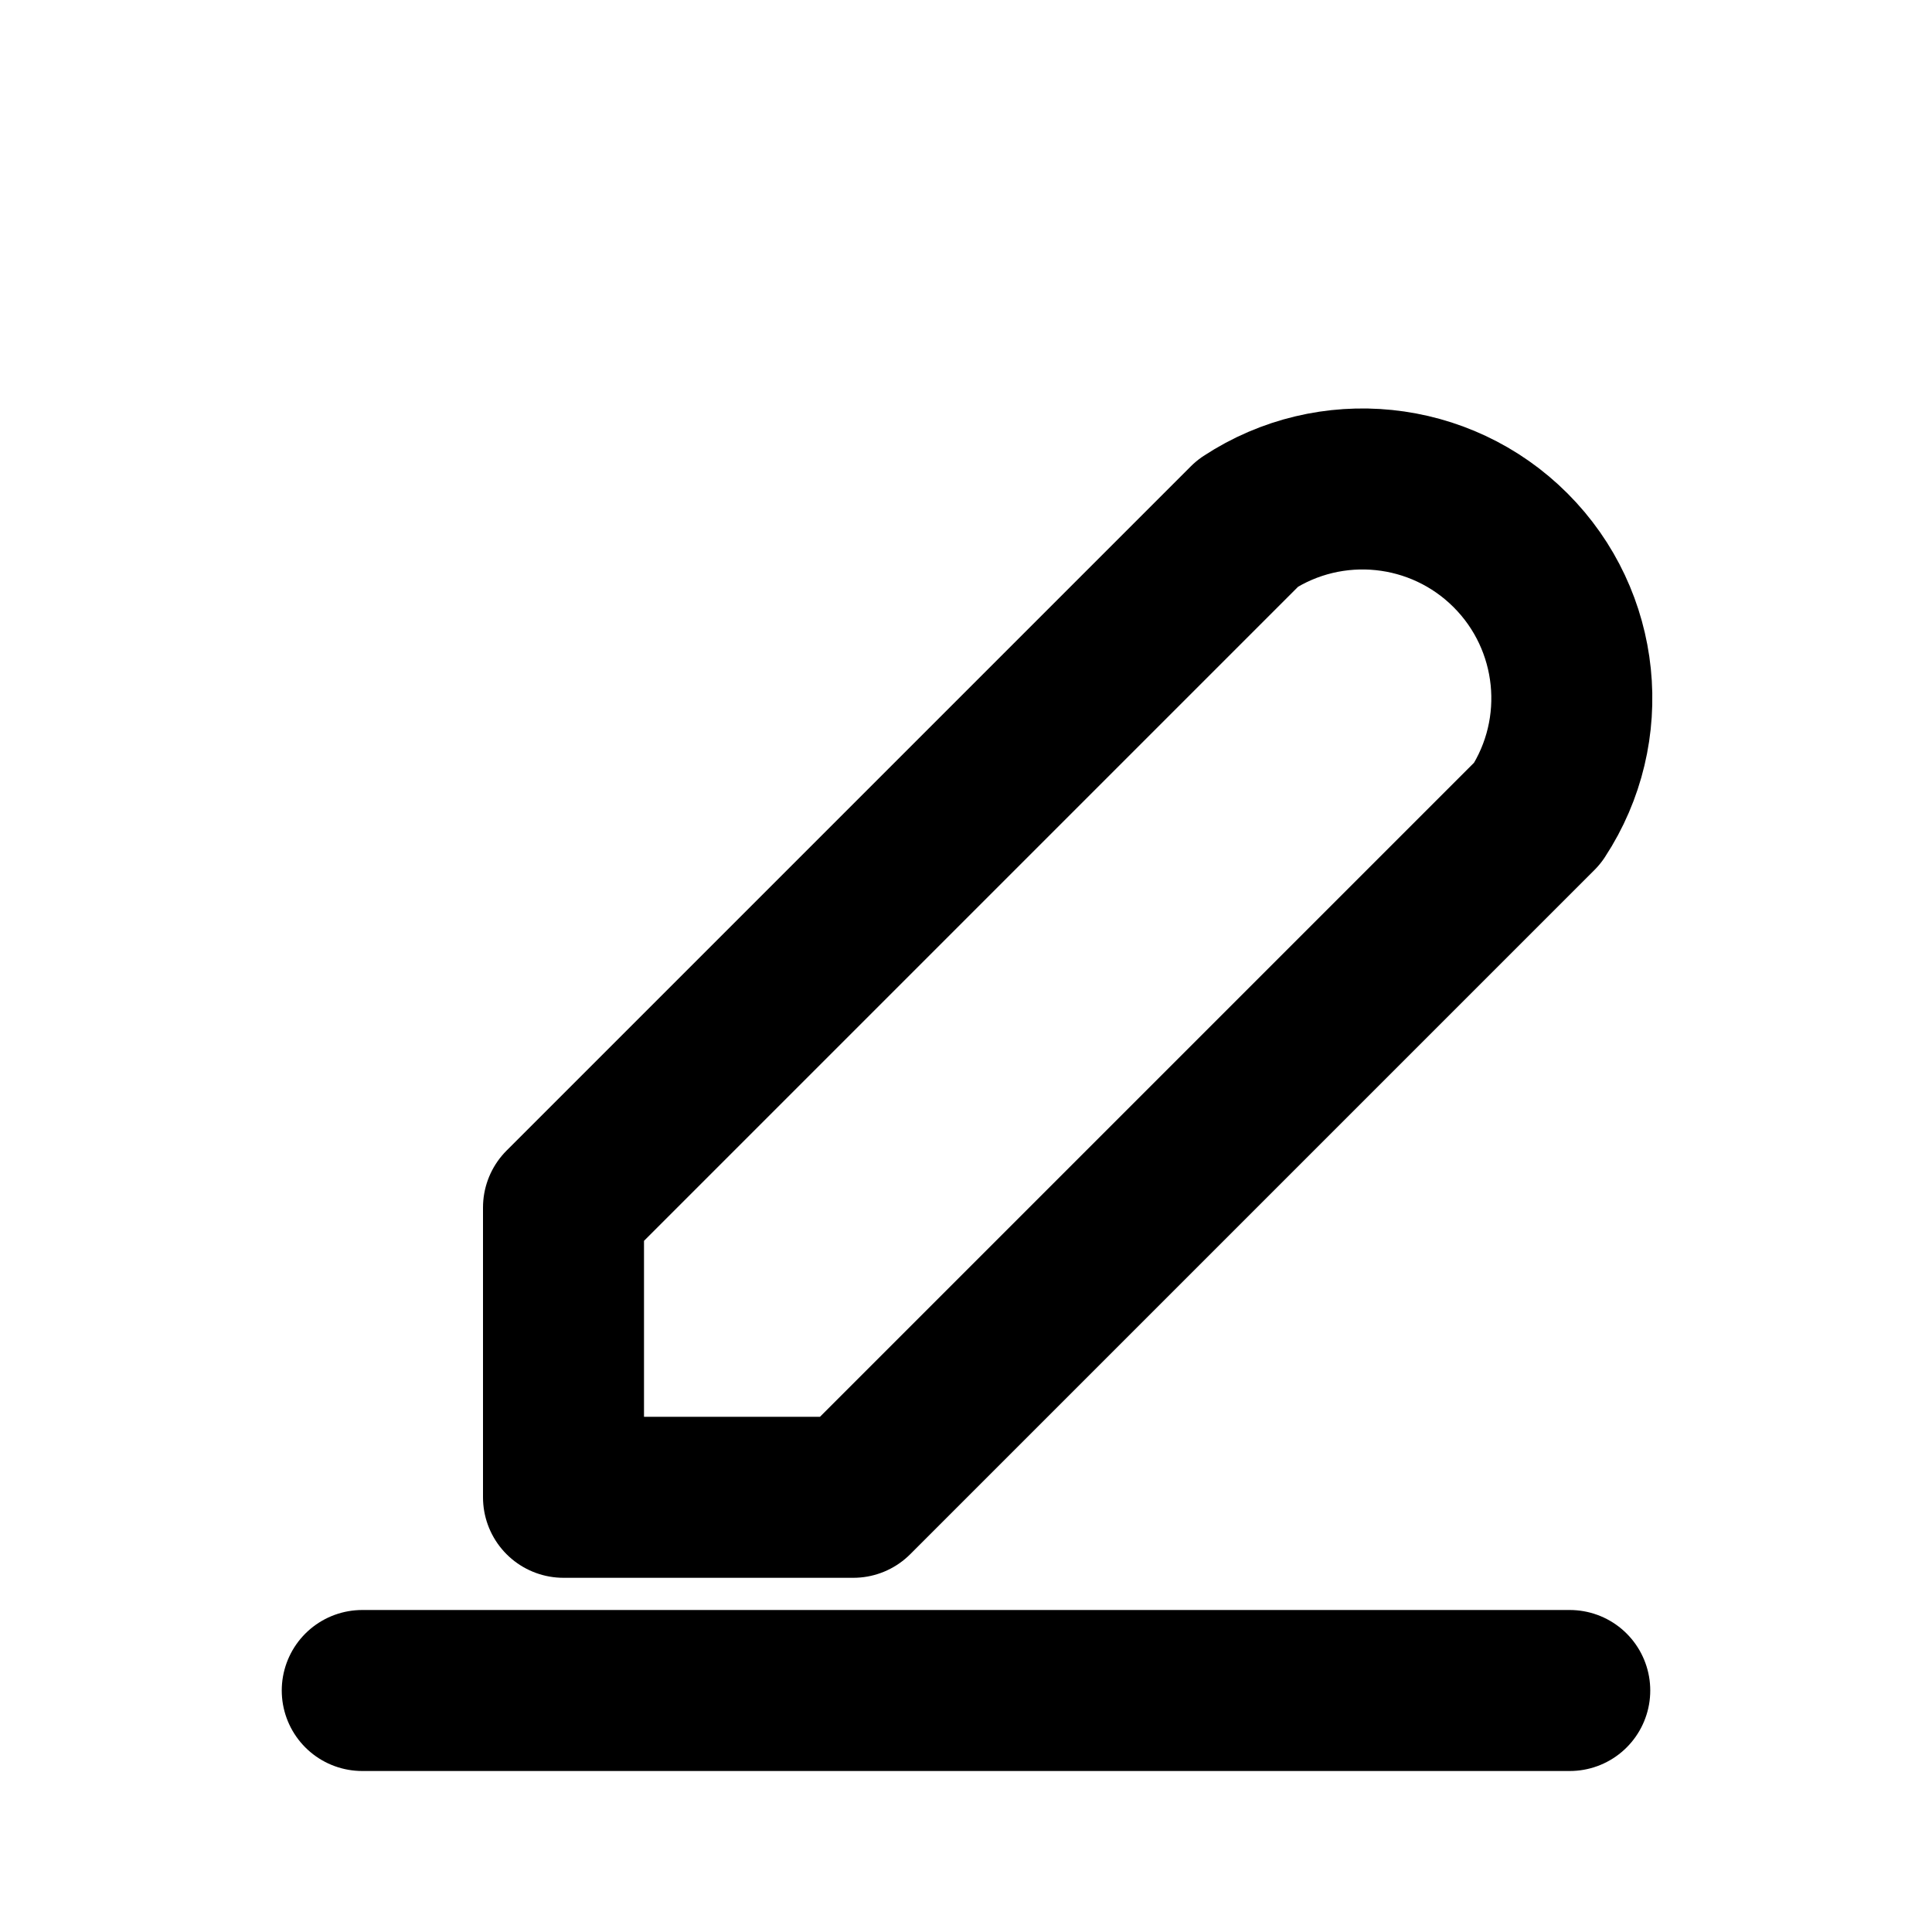
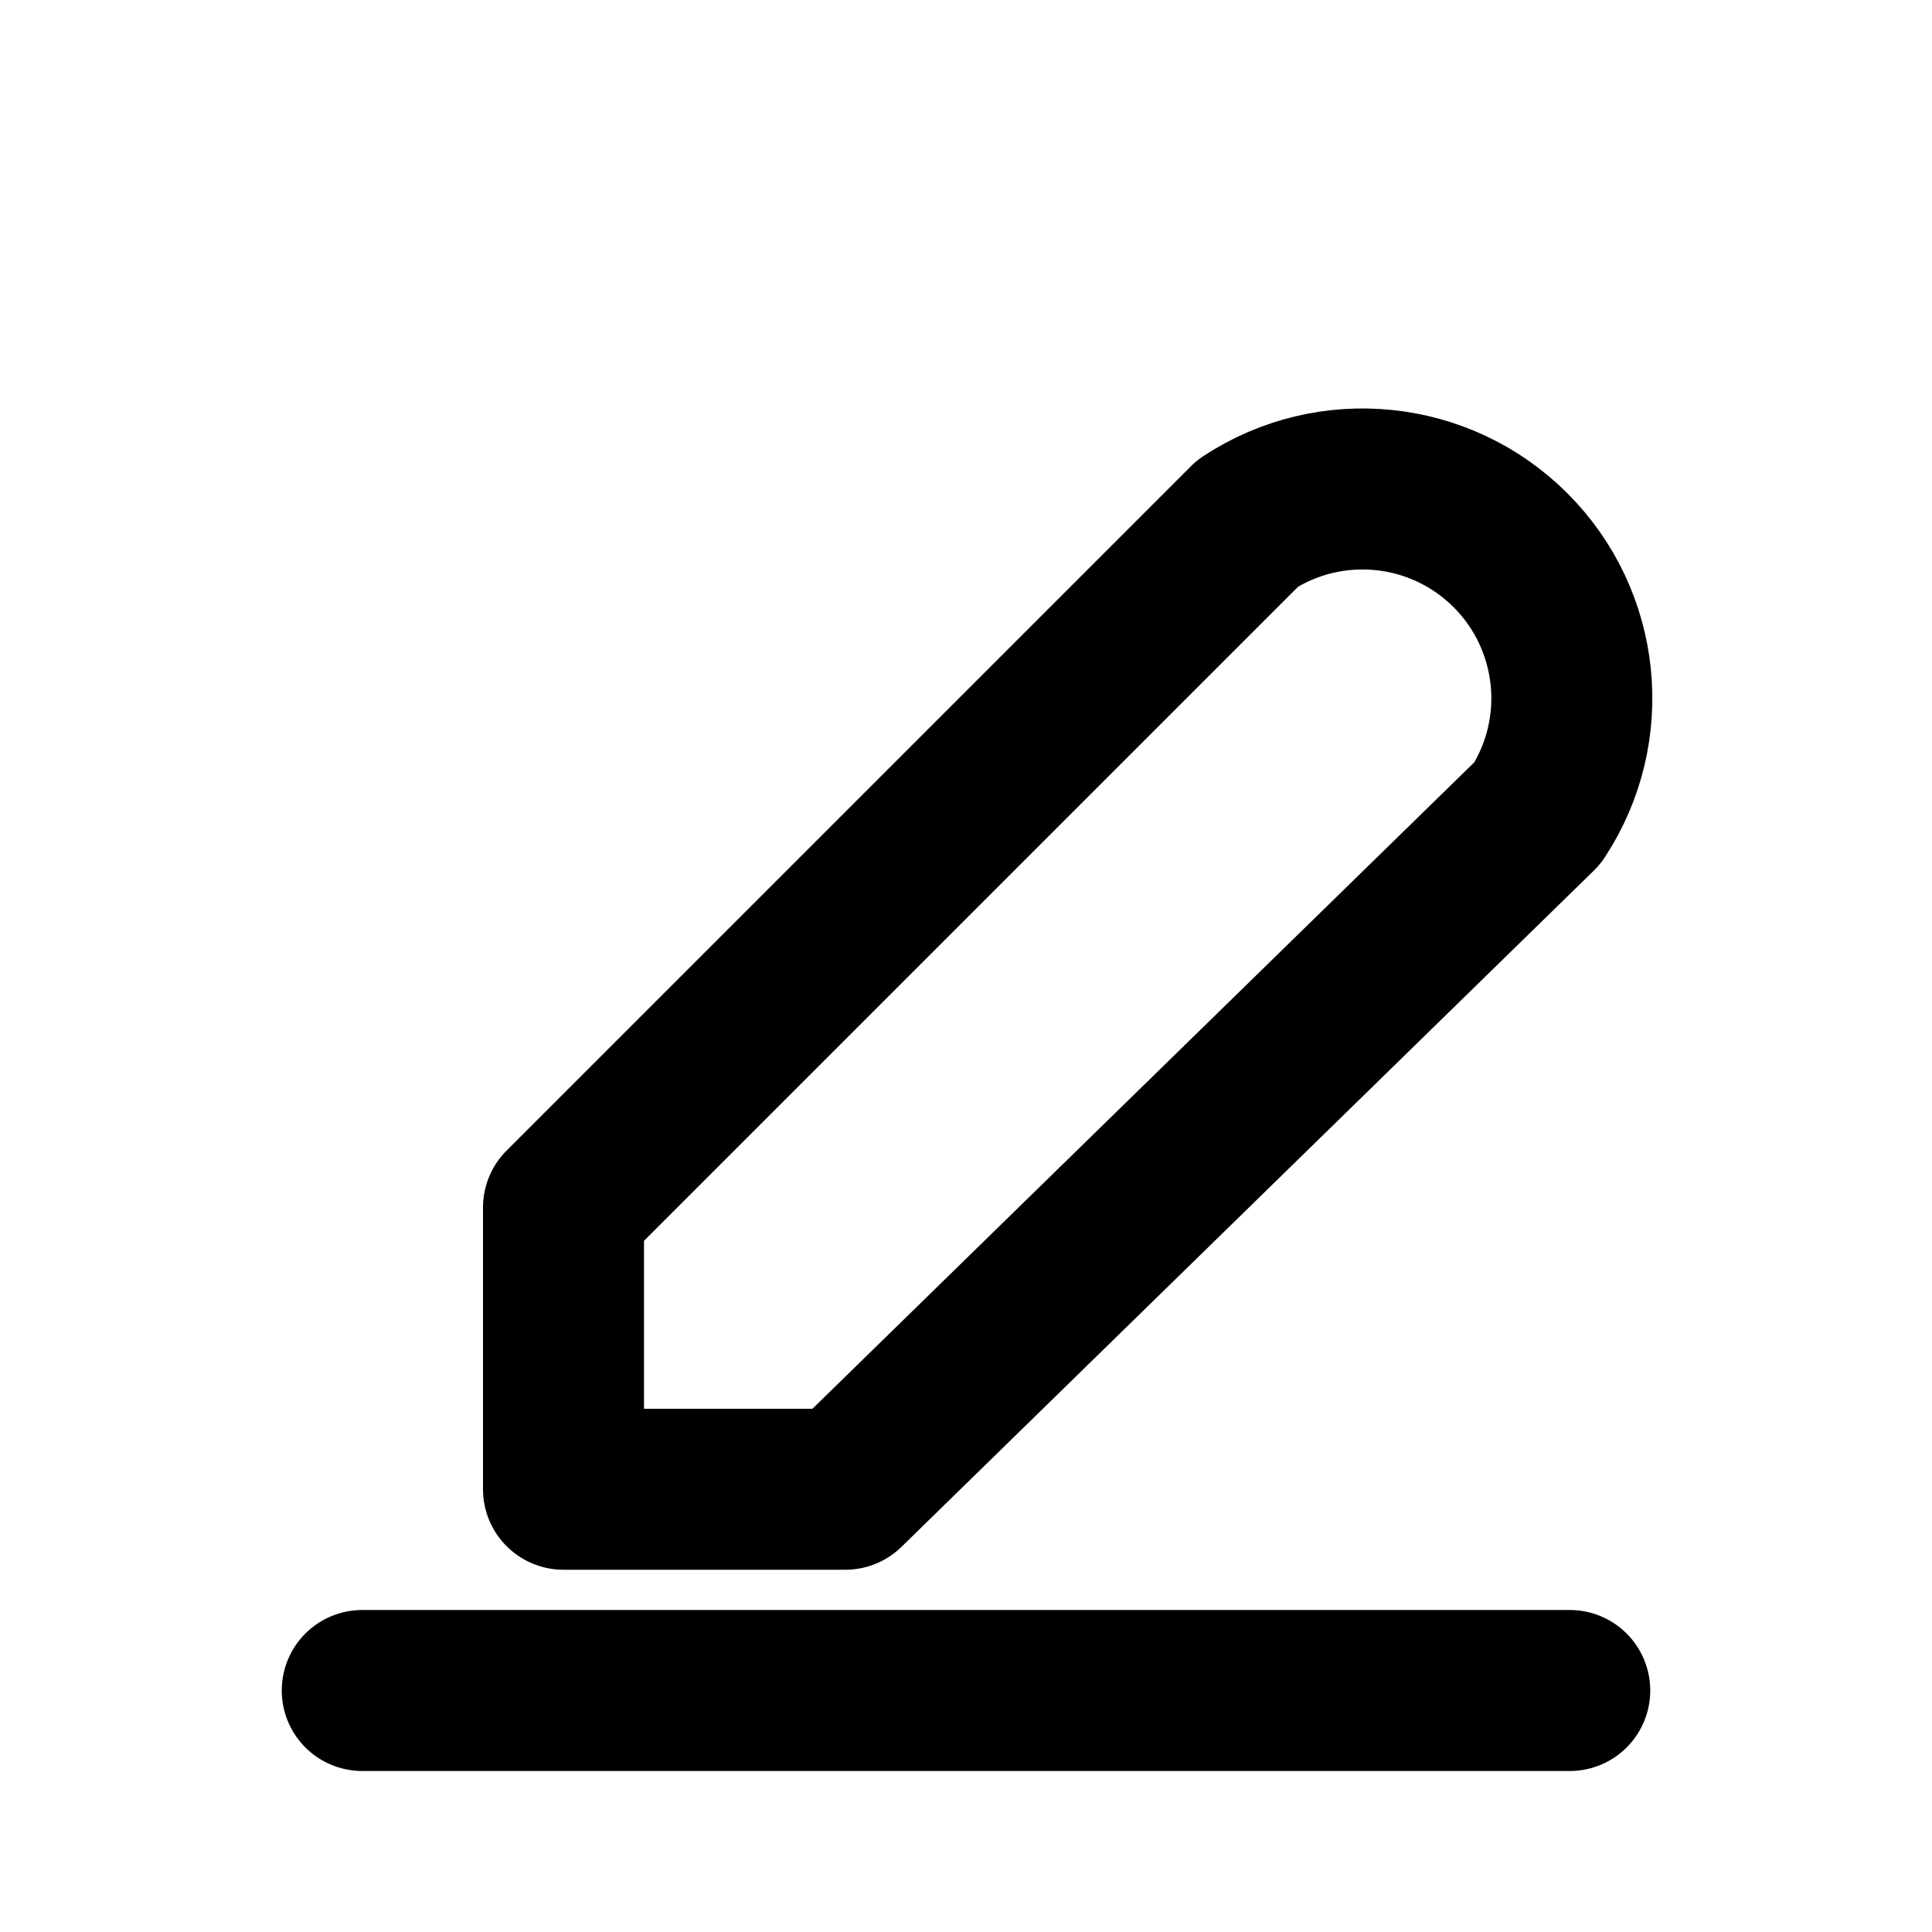
<svg xmlns="http://www.w3.org/2000/svg" viewBox="0 0 24 24" fill="none" stroke="currentColor" stroke-width="2" stroke-linecap="round" stroke-linejoin="round">
-   <path d="M7 15 15.5 6.5a2.6 2.6 0 0 1 3.6 3.6L10.6 18.6H7z" />
+   <path d="M7 15 15.5 6.5a2.6 2.6 0 0 1 3.6 3.6L10.5 18.5H7z" />
  <path d="M4.5 21h15" />
</svg>
